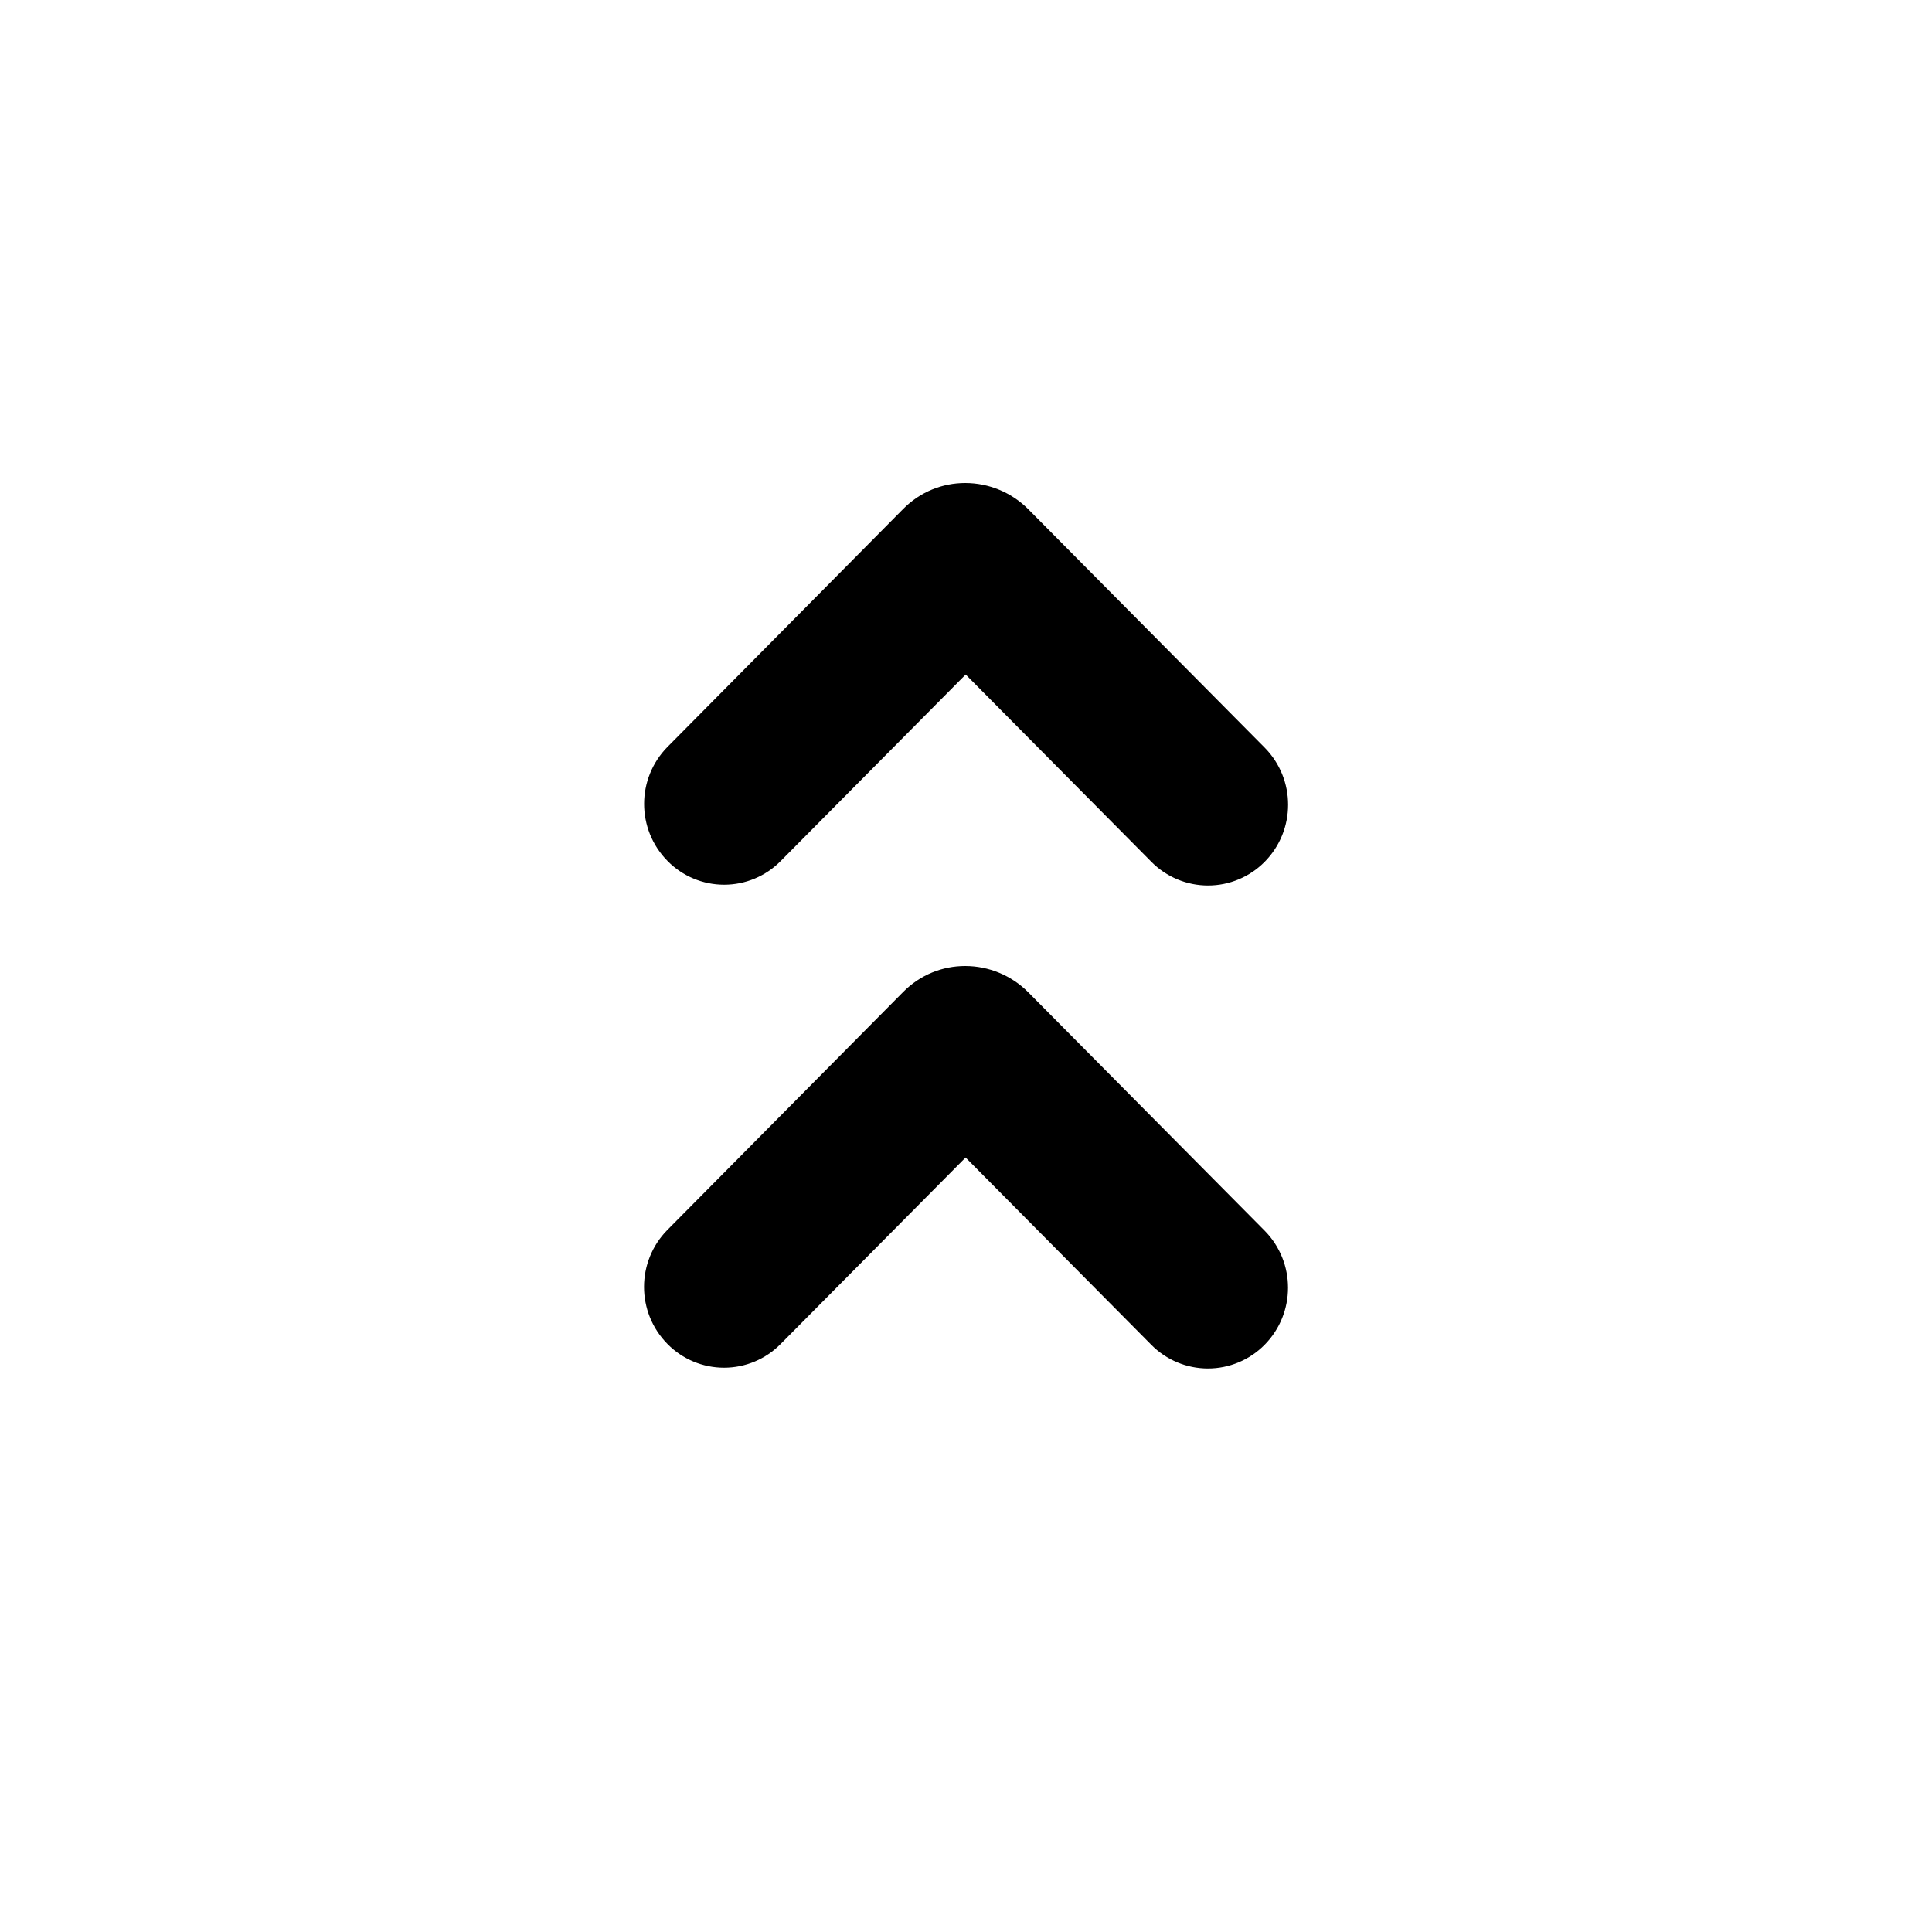
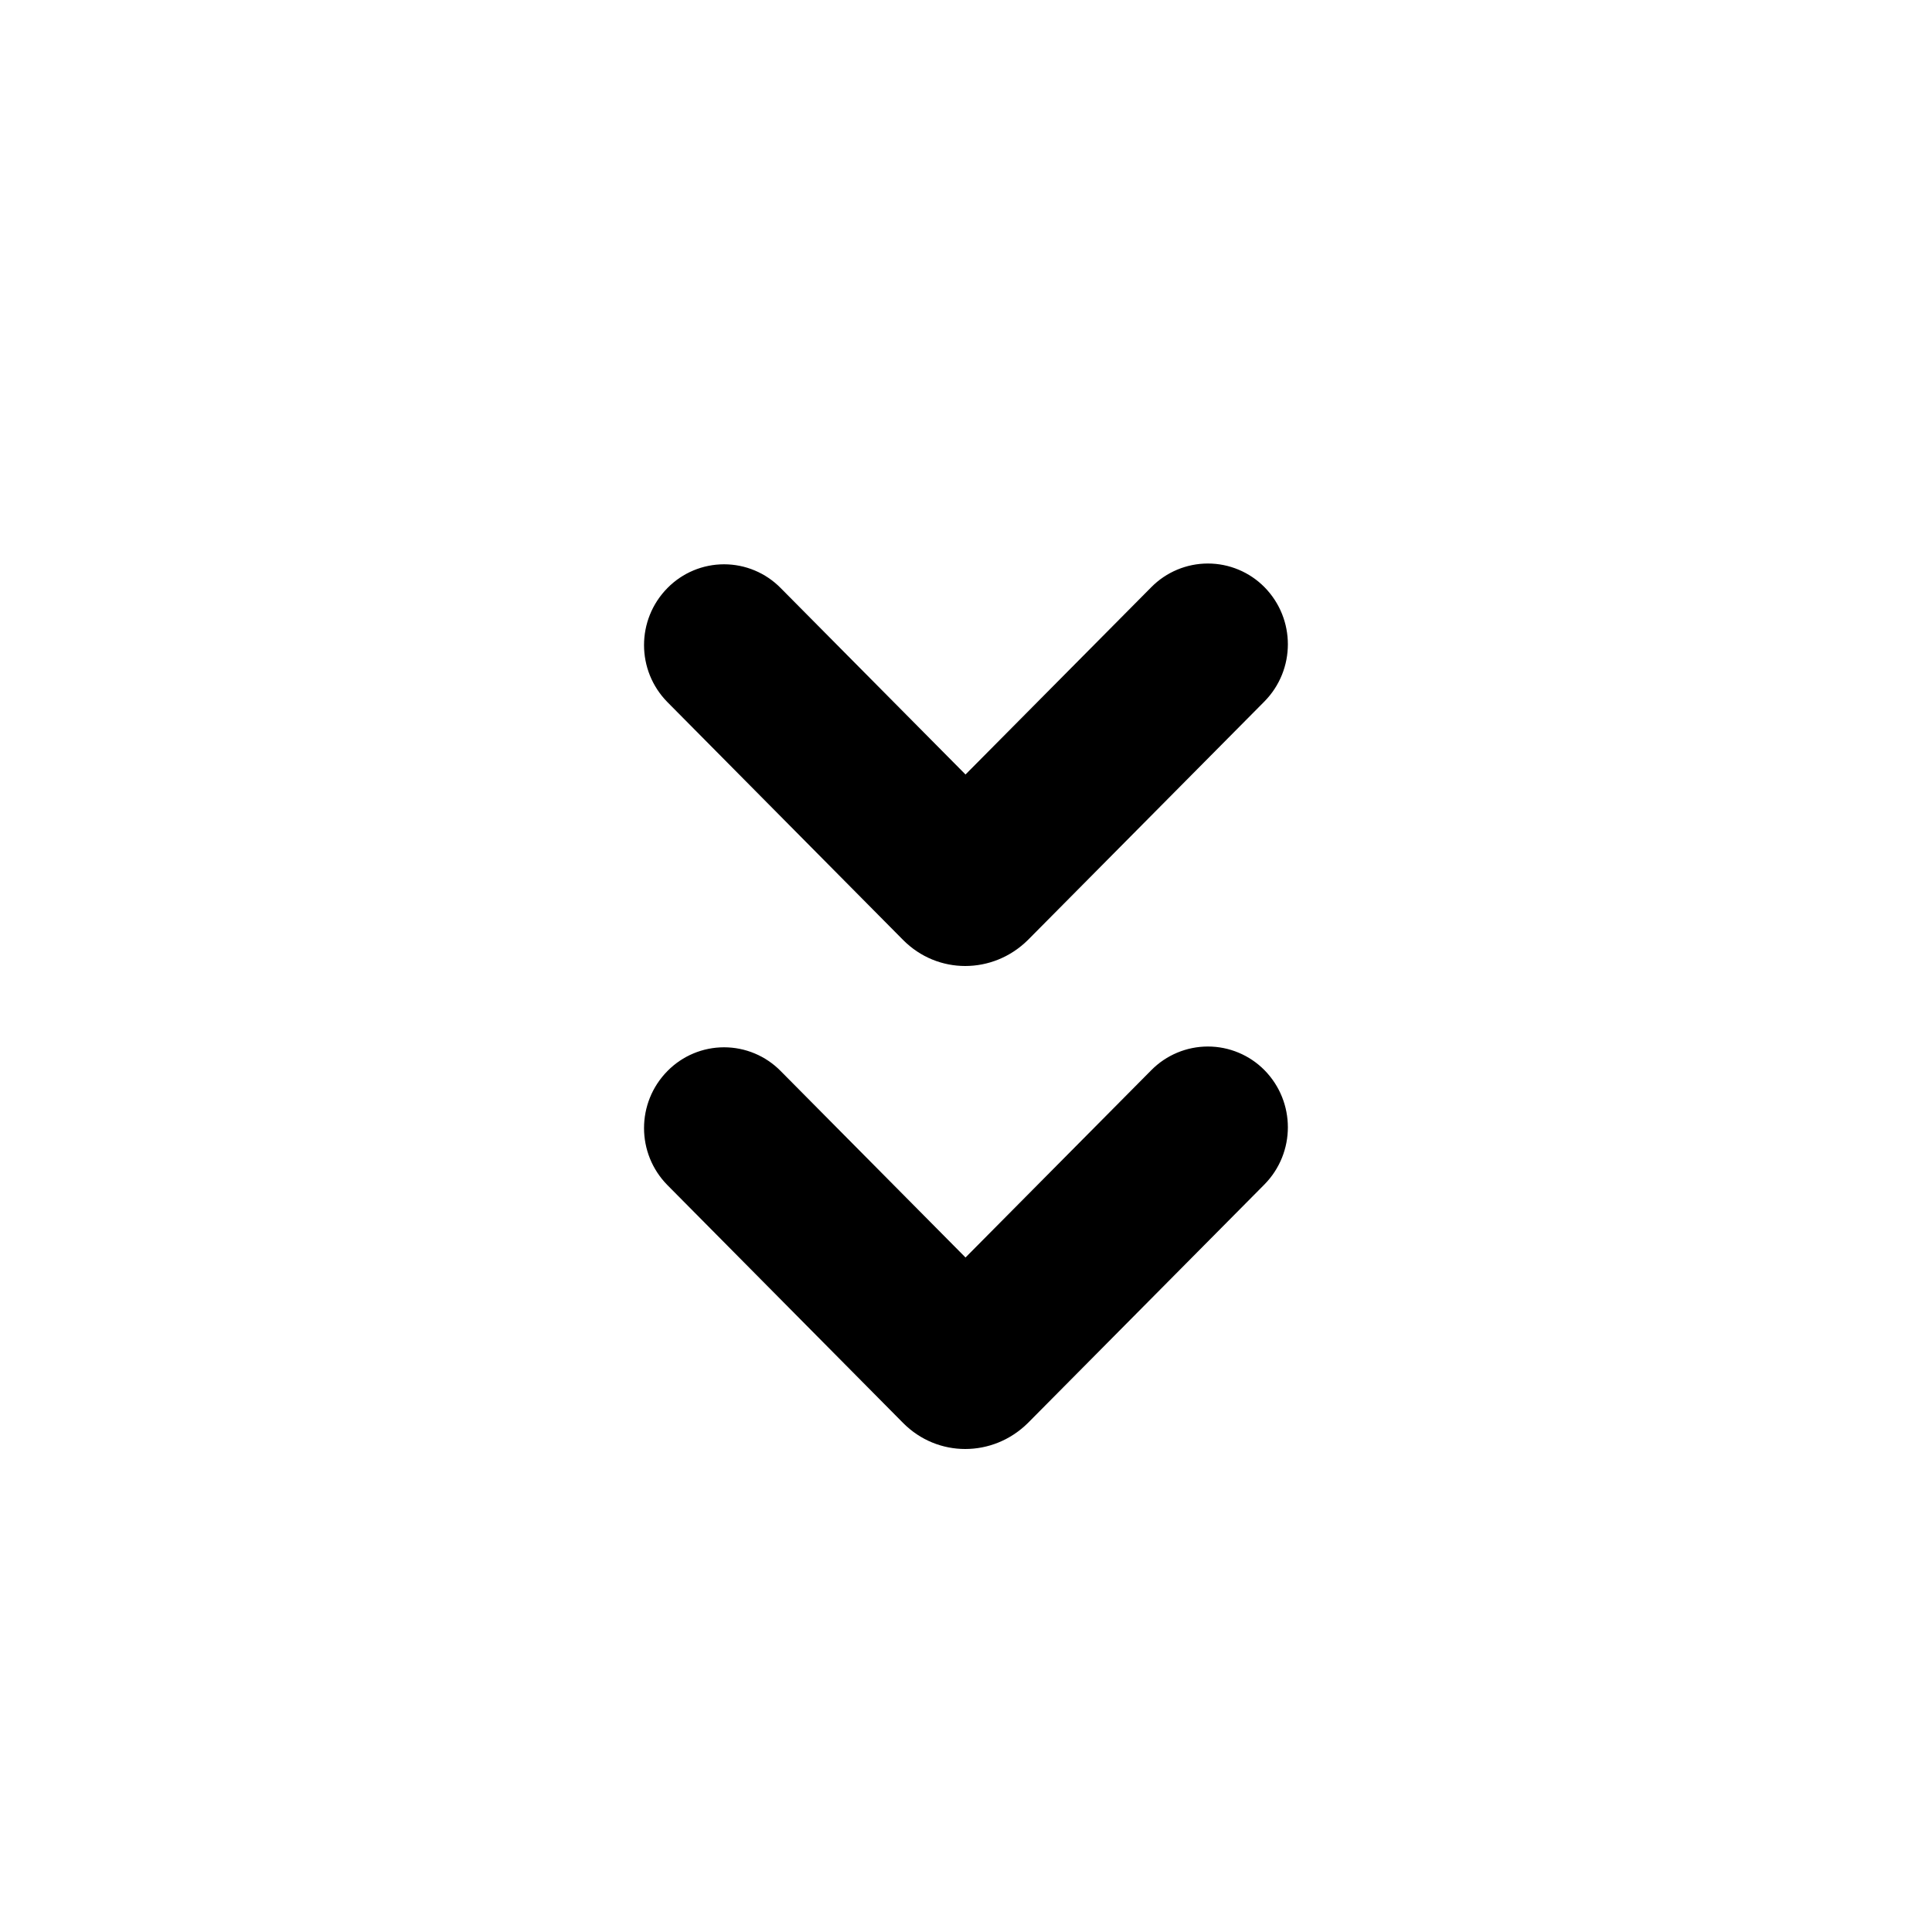
<svg width="24" height="24" viewBox="0 0 24 24">
-   <path d="M11.22 6.322L8.293 9.277a1.009 1.009 0 0 0 0 1.419.986.986 0 0 0 1.405 0l2.298-2.317 2.307 2.327a.989.989 0 0 0 1.407 0 1.01 1.01 0 0 0 0-1.419l-2.94-2.965A1.106 1.106 0 0 0 11.99 6c-.28 0-.557.107-.77.322zm0 6l-2.928 2.955a1.009 1.009 0 0 0 0 1.419.986.986 0 0 0 1.405 0l2.298-2.317 2.307 2.327a.989.989 0 0 0 1.407 0 1.01 1.01 0 0 0 0-1.419l-2.94-2.965A1.106 1.106 0 0 0 11.99 12c-.28 0-.557.107-.77.322z" fill="currentColor" fill-rule="evenodd" />
+   <path d="M14.302 13.294l-2.308 2.327-2.297-2.317a.986.986 0 0 0-1.405 0 1.009 1.009 0 0 0 0 1.419l2.928 2.955c.214.215.492.322.77.322.28 0 .56-.107.778-.322l2.94-2.965a1.012 1.012 0 0 0 0-1.419.988.988 0 0 0-1.406 0zm0-6l-2.308 2.327-2.297-2.317a.986.986 0 0 0-1.405 0 1.009 1.009 0 0 0 0 1.419l2.928 2.955c.214.215.492.322.77.322.28 0 .56-.107.778-.322l2.94-2.965a1.012 1.012 0 0 0 0-1.419.988.988 0 0 0-1.406 0z" fill="currentColor" fill-rule="evenodd" />
</svg>
